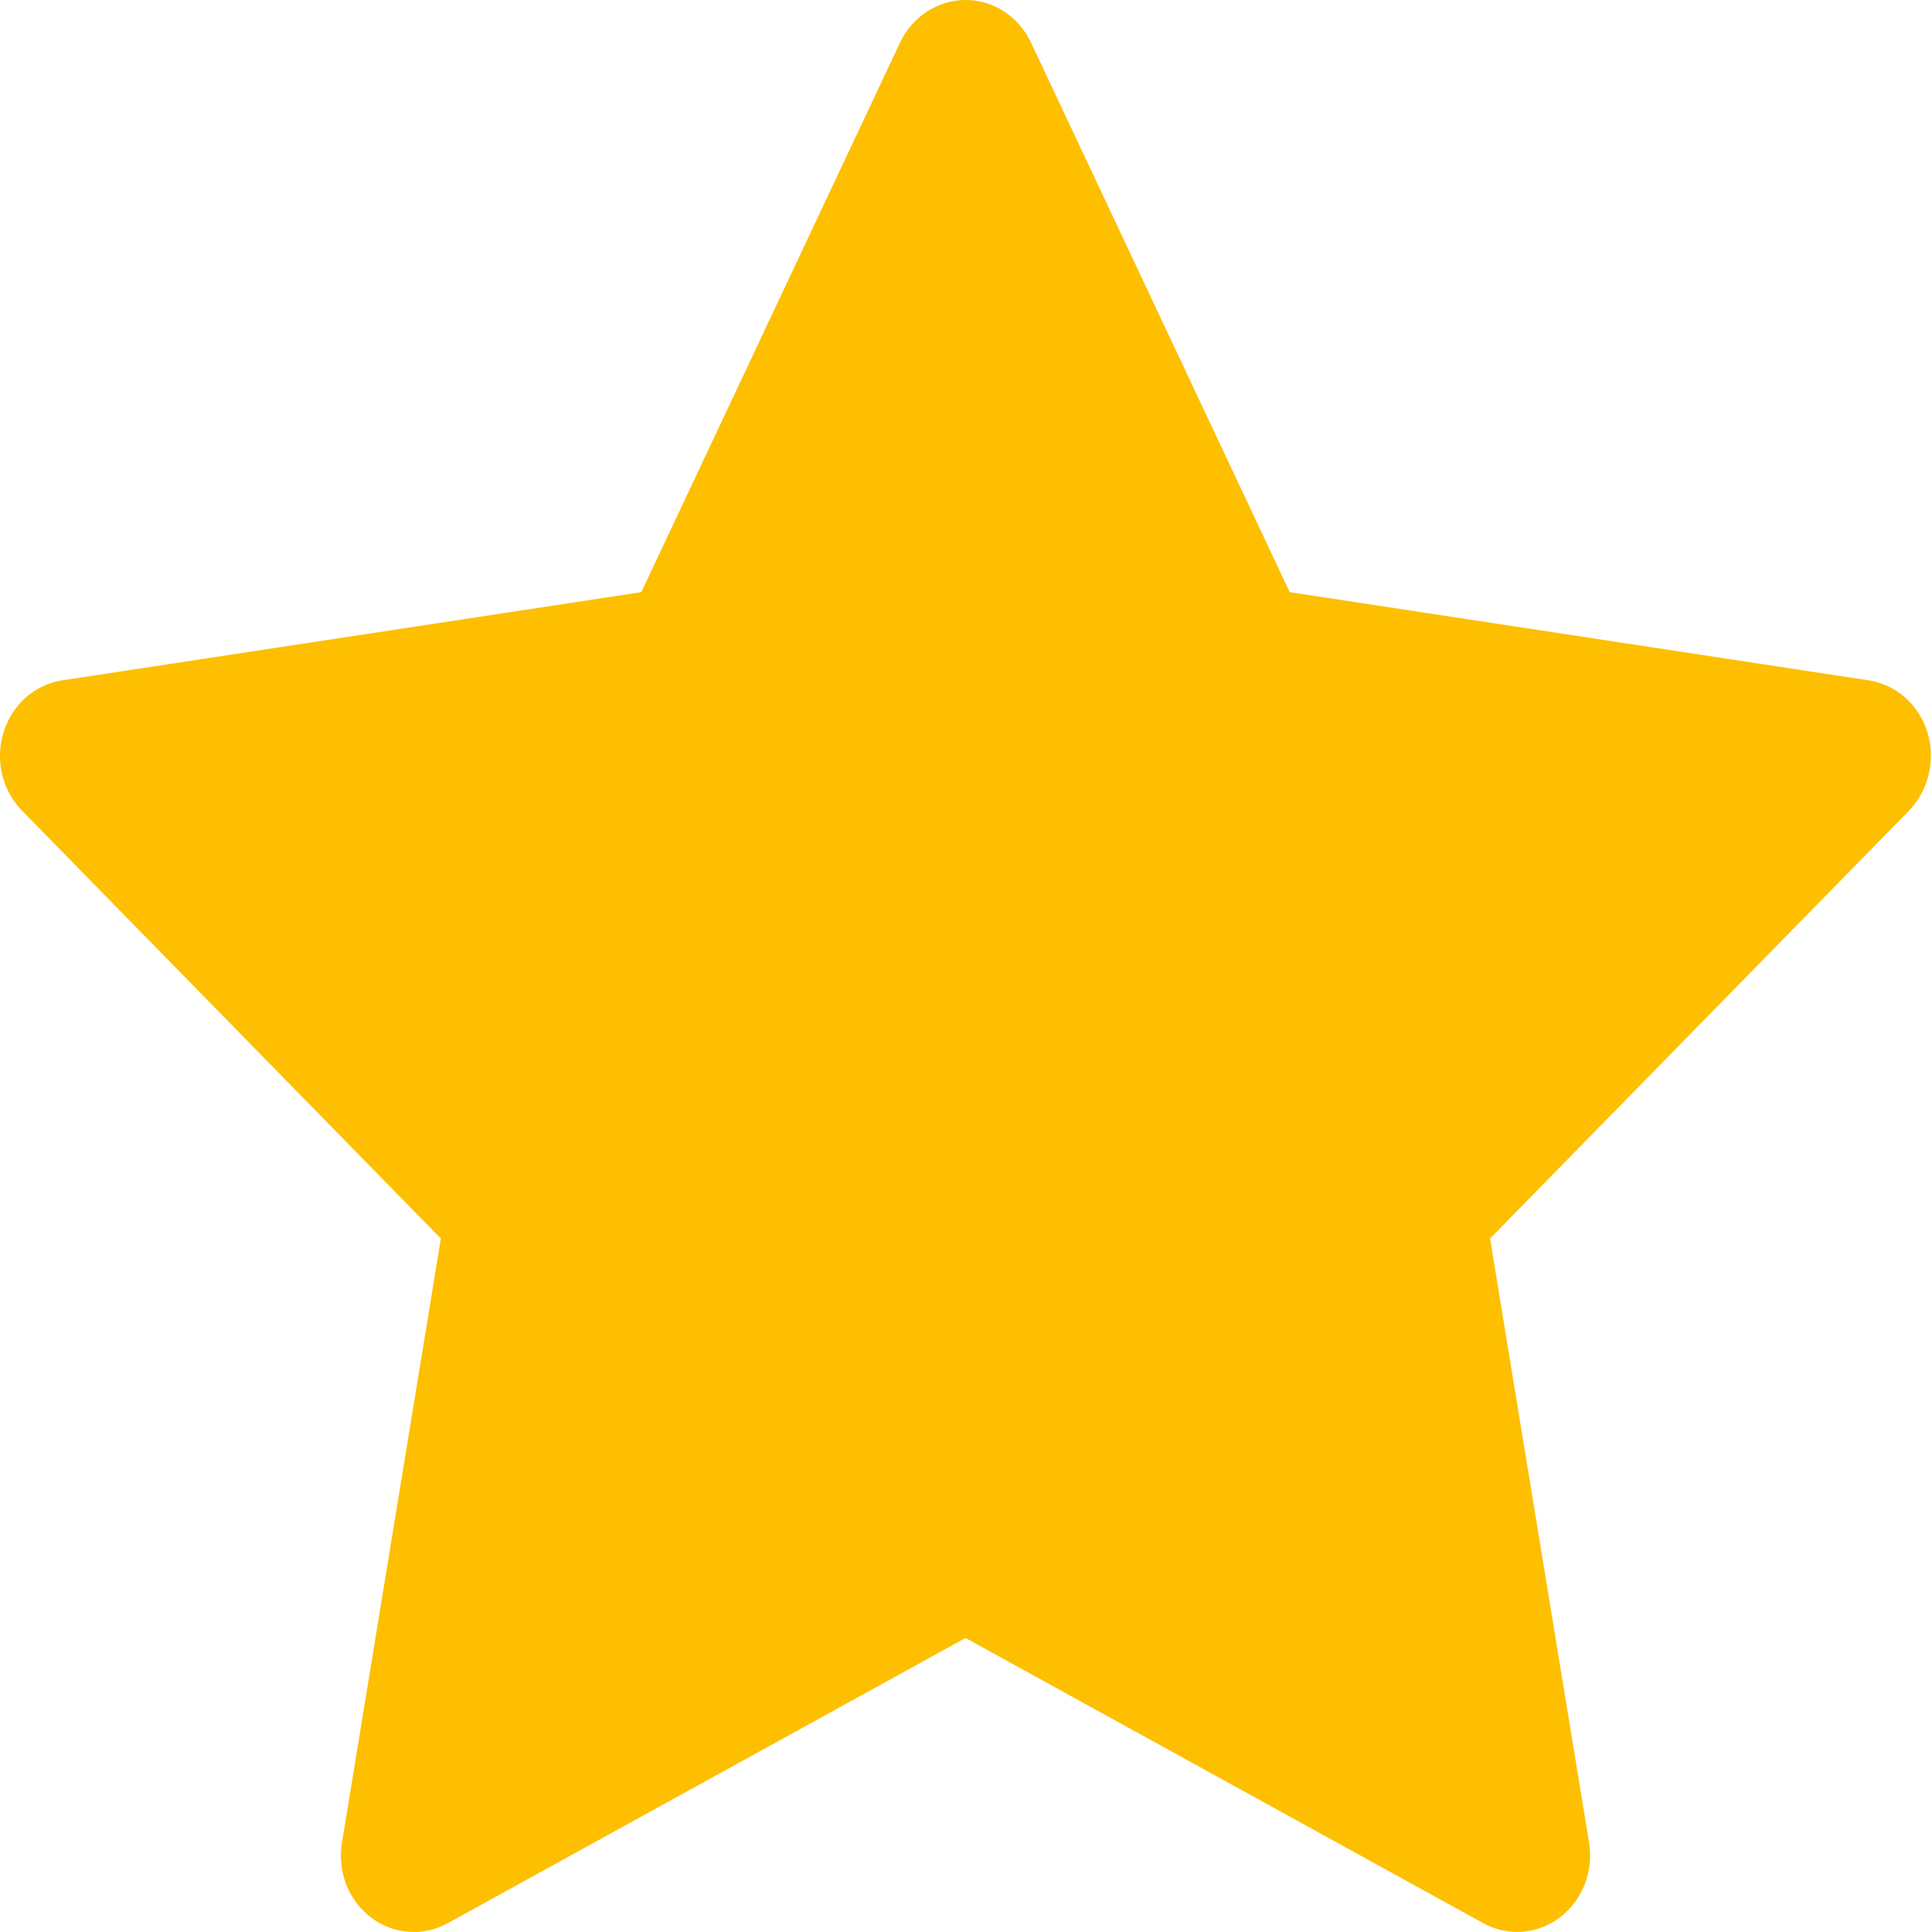
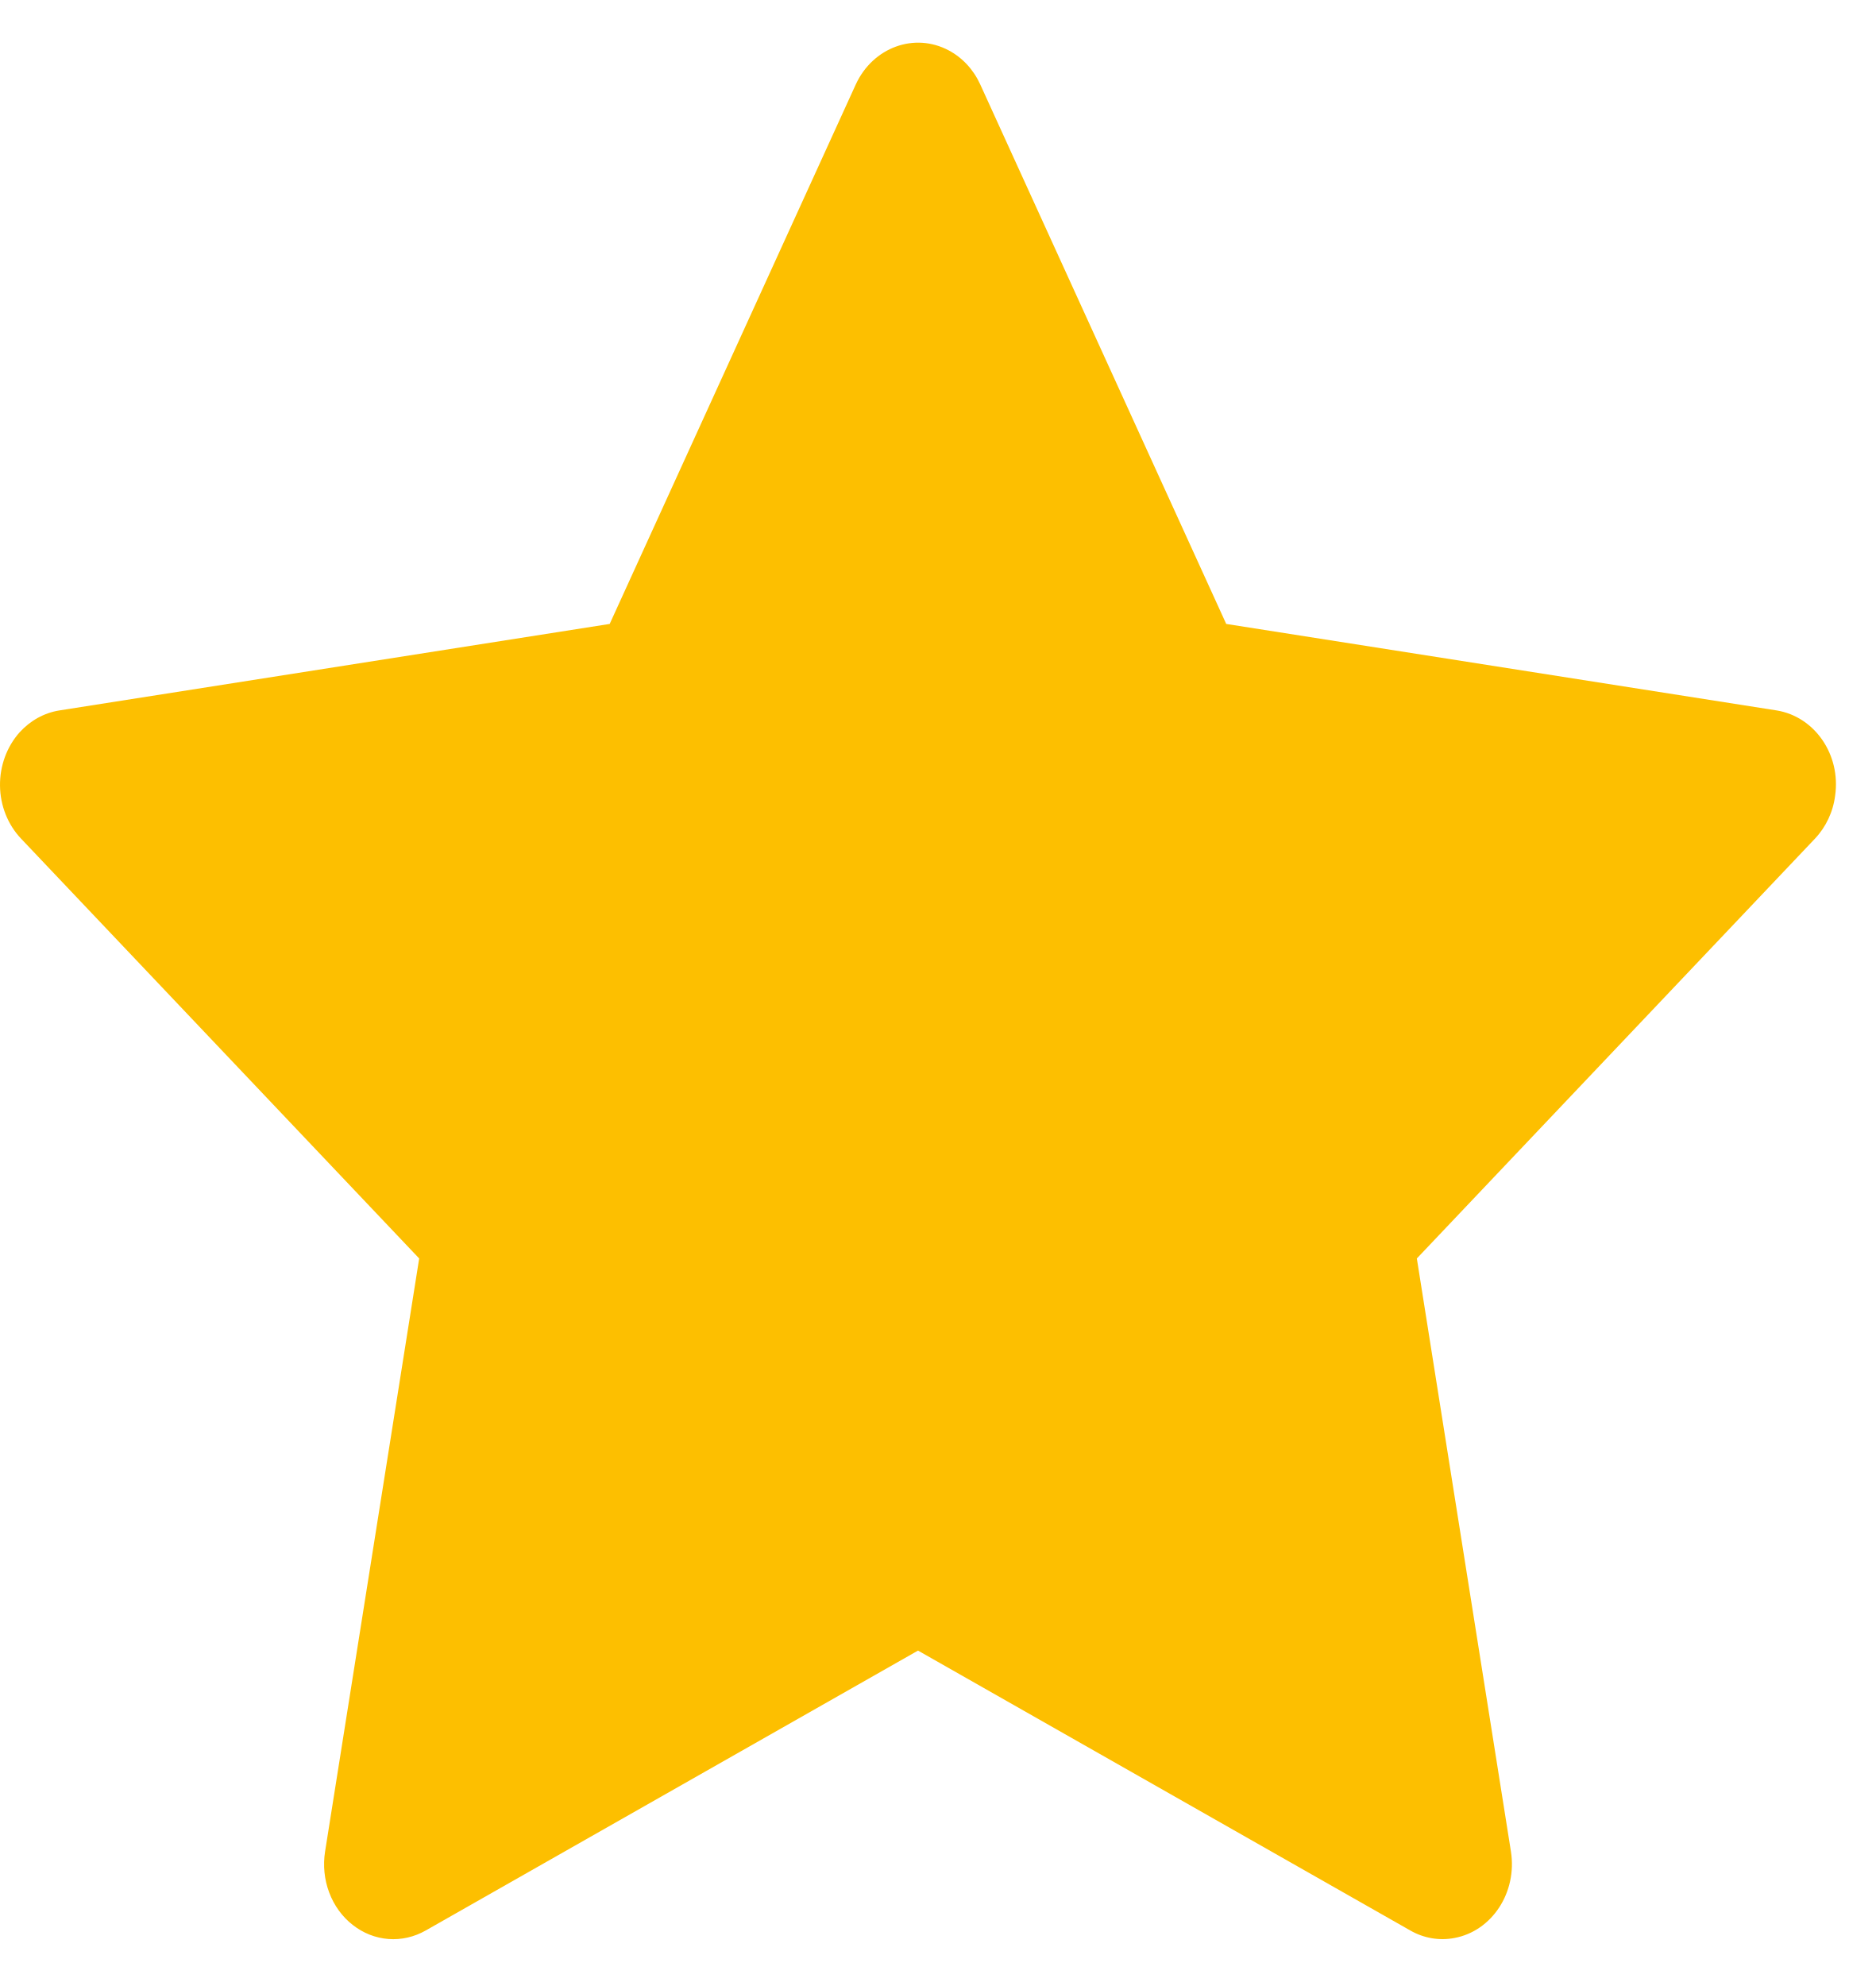
- <svg xmlns="http://www.w3.org/2000/svg" width="16" height="16" viewBox="0 0 16 16" fill="none">
-   <path d="M15.474 5.634L10.681 4.904L8.538 0.352C8.479 0.228 8.383 0.127 8.264 0.065C7.965 -0.089 7.603 0.04 7.454 0.352L5.311 4.904L0.517 5.634C0.385 5.654 0.264 5.719 0.171 5.818C0.06 5.938 -0.002 6.101 5.31422e-05 6.269C0.002 6.437 0.068 6.597 0.183 6.714L3.651 10.257L2.832 15.26C2.813 15.377 2.825 15.496 2.867 15.606C2.91 15.715 2.98 15.81 3.072 15.879C3.163 15.949 3.271 15.99 3.383 15.998C3.496 16.007 3.608 15.982 3.708 15.927L7.996 13.565L12.284 15.927C12.401 15.992 12.537 16.014 12.667 15.99C12.995 15.931 13.216 15.604 13.16 15.26L12.34 10.257L15.809 6.714C15.903 6.617 15.965 6.491 15.984 6.352C16.035 6.006 15.805 5.685 15.474 5.634Z" fill="#FDBF00" />
+ <svg xmlns="http://www.w3.org/2000/svg" width="17" height="18" viewBox="0 0 17 18" fill="none">
+   <path d="M16.106 6.439L11.116 5.655L8.886 0.765C8.825 0.631 8.725 0.523 8.601 0.457C8.29 0.291 7.913 0.429 7.758 0.765L5.527 5.655L0.538 6.439C0.4 6.461 0.275 6.531 0.178 6.637C0.062 6.767 -0.002 6.941 5.53105e-05 7.121C0.002 7.302 0.071 7.474 0.19 7.6L3.8 11.406L2.947 16.781C2.927 16.906 2.94 17.035 2.984 17.152C3.028 17.27 3.102 17.372 3.197 17.446C3.292 17.521 3.404 17.565 3.521 17.574C3.638 17.583 3.755 17.556 3.859 17.497L8.322 14.96L12.785 17.497C12.907 17.567 13.048 17.591 13.184 17.565C13.526 17.502 13.755 17.151 13.697 16.781L12.844 11.406L16.454 7.6C16.552 7.496 16.617 7.36 16.636 7.211C16.689 6.839 16.45 6.495 16.106 6.439Z" fill="#FDBF00" />
</svg>
